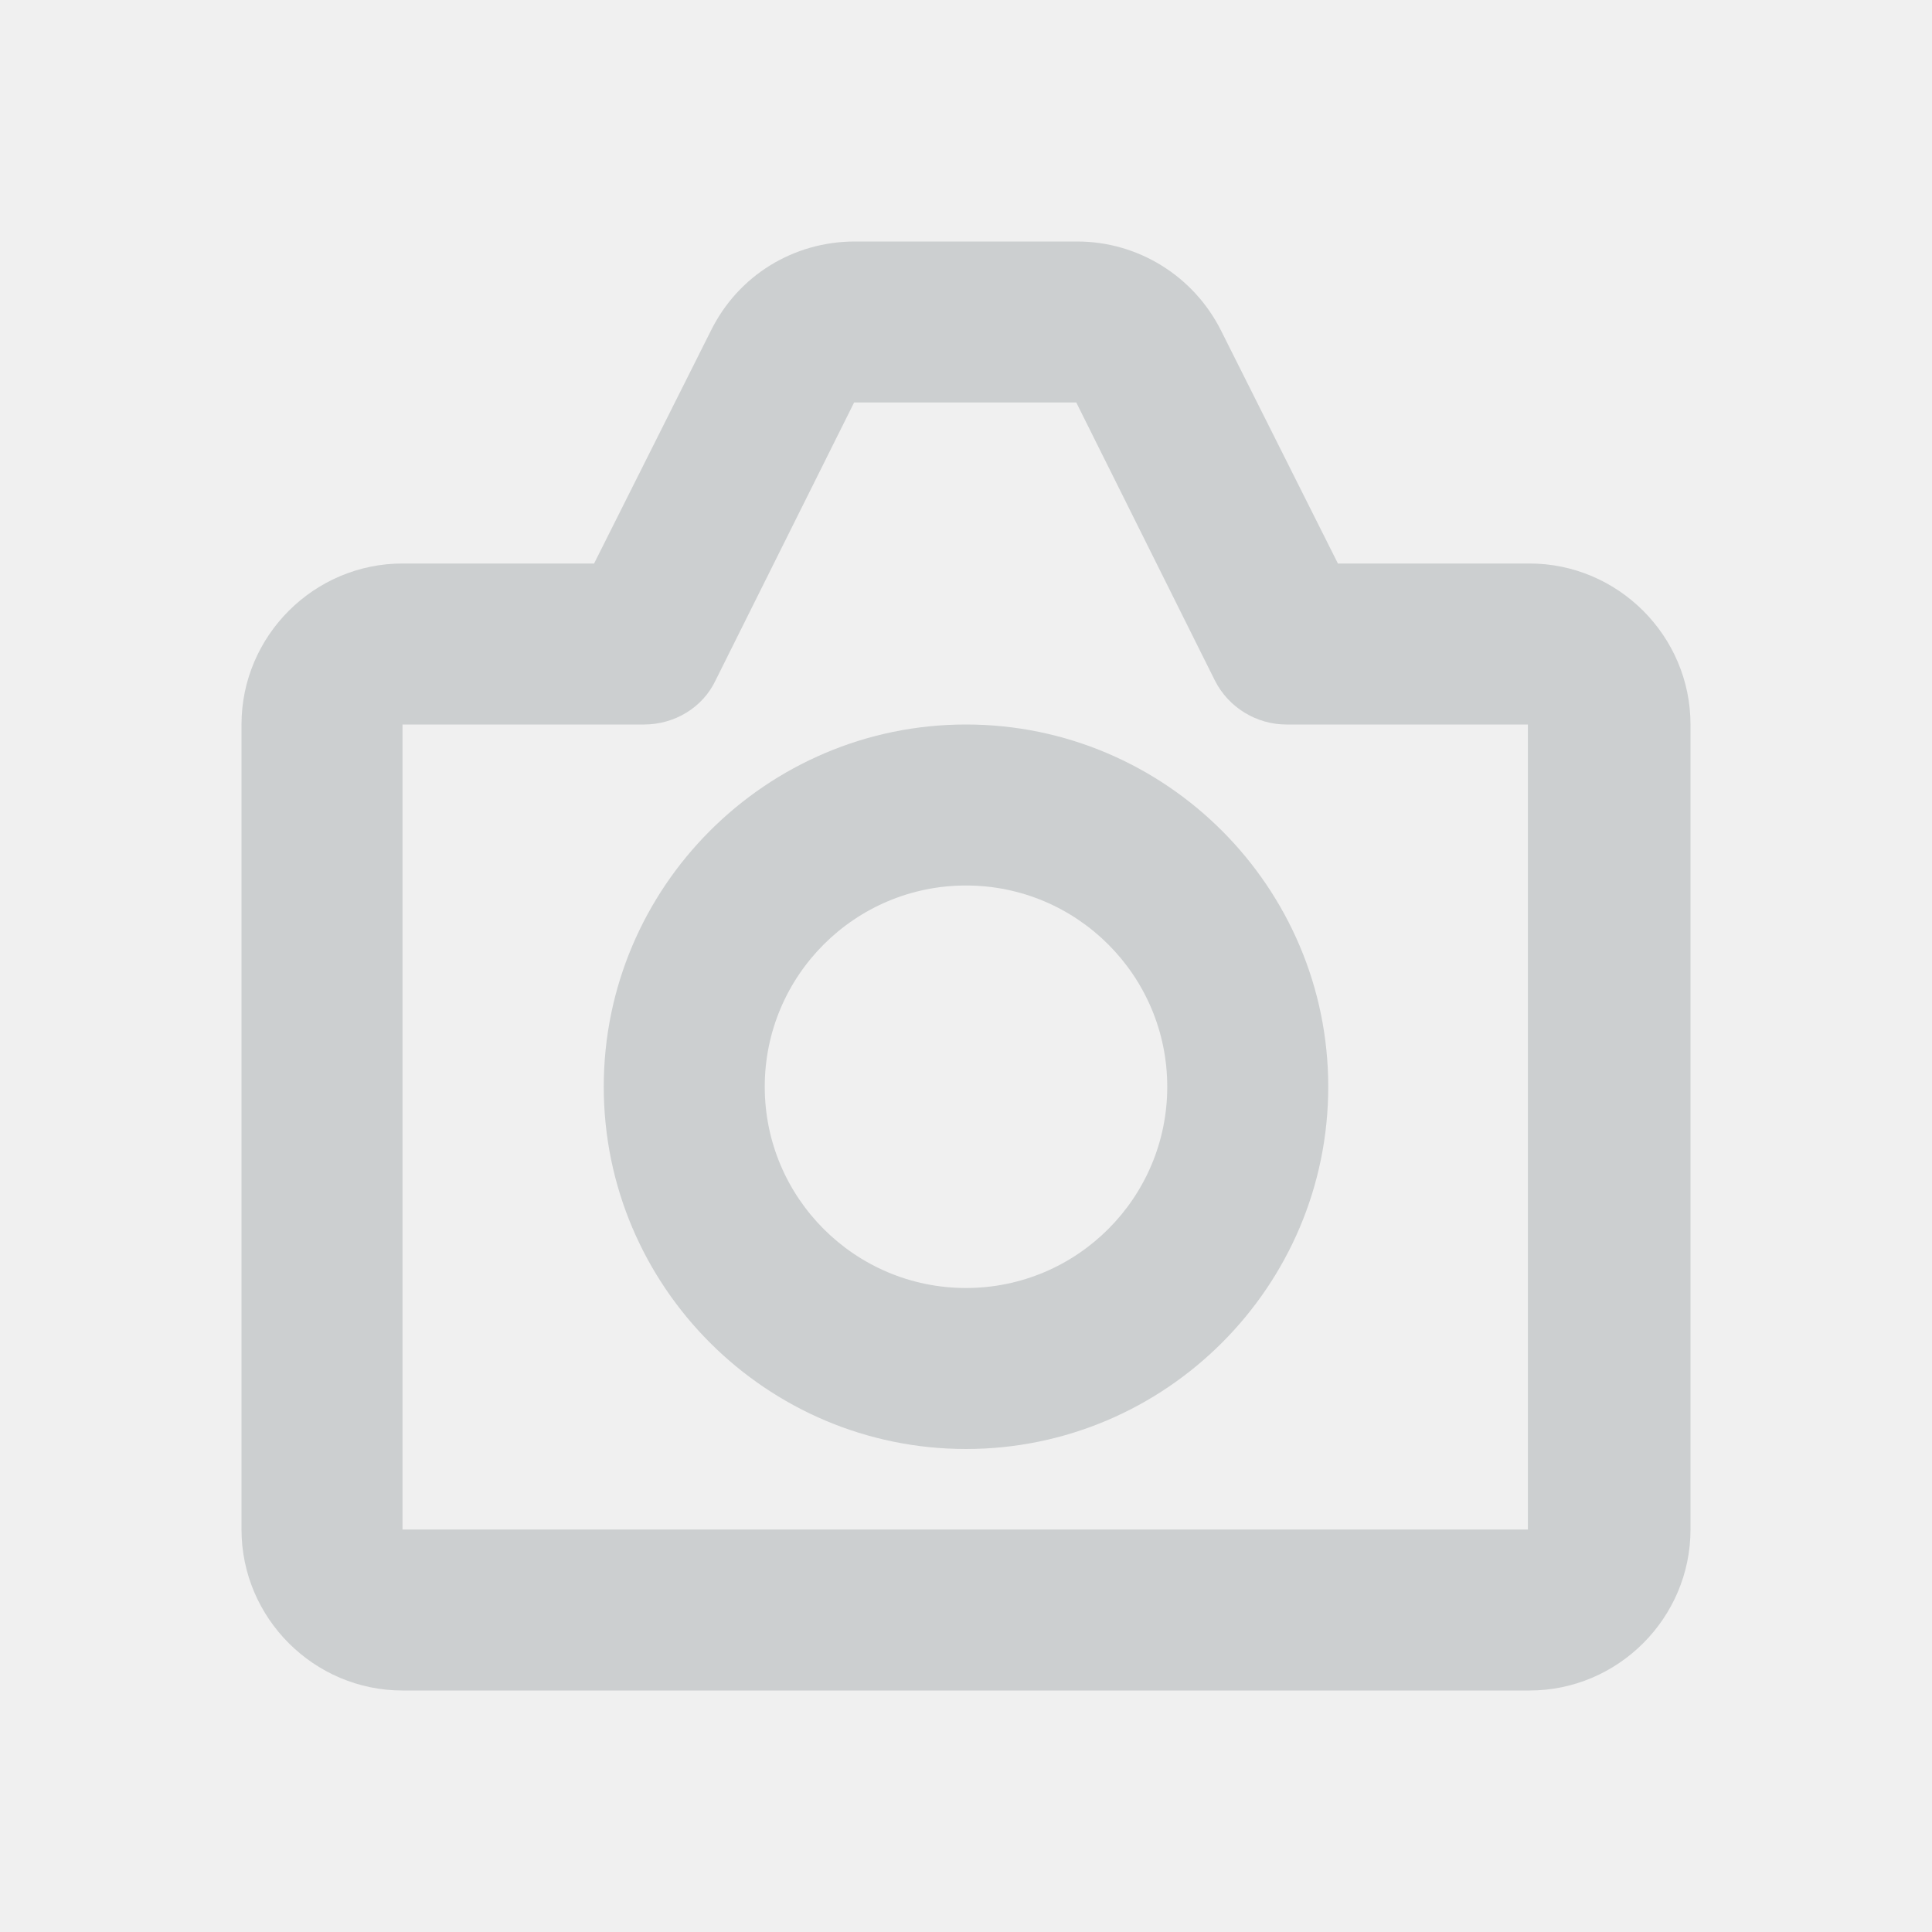
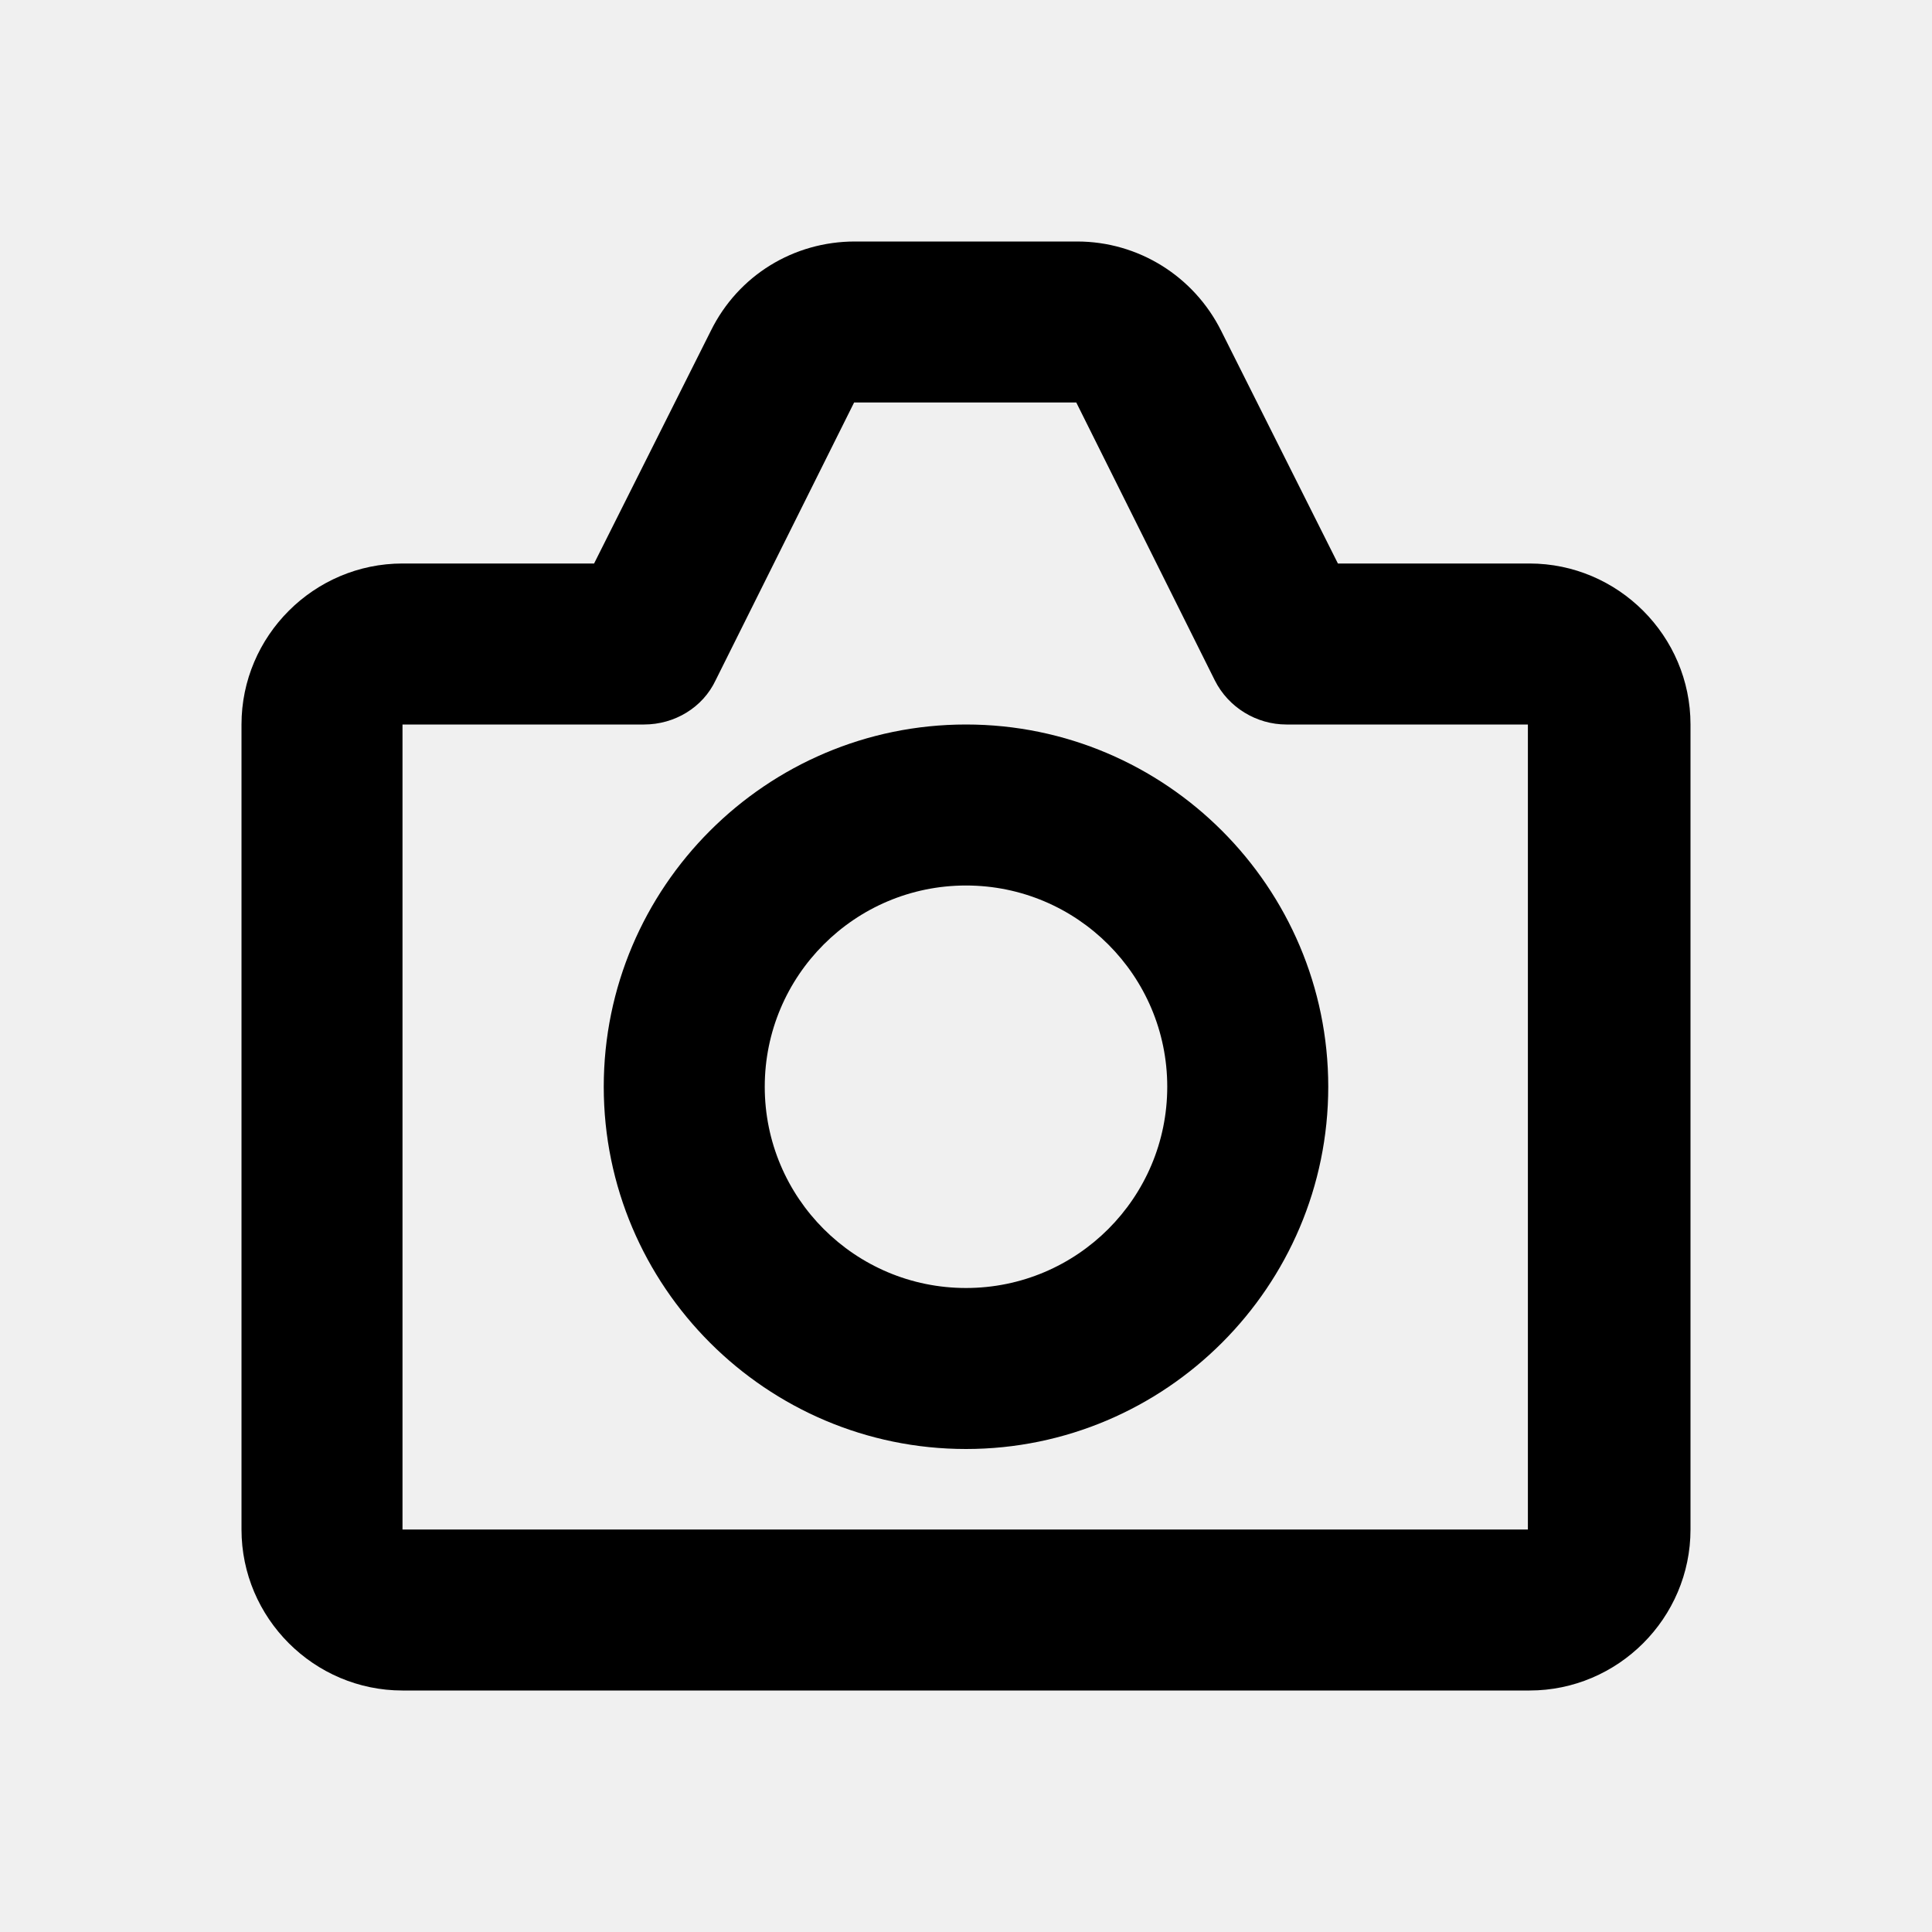
<svg xmlns="http://www.w3.org/2000/svg" width="24" height="24" viewBox="0 0 24 24" fill="none">
  <g clip-path="url(#clip0_318_6996)">
-     <path d="M19 7H16.62L15.17 4.11C14.83 3.43 14.14 3 13.38 3H10.62C9.86 3 9.17 3.42 8.83 4.11L7.38 7H5C3.9 7 3 7.9 3 9V19C3 20.1 3.9 21 5 21H19C20.1 21 21 20.1 21 19V9C21 7.9 20.1 7 19 7ZM19 19H5V9H8C8.38 9 8.73 8.79 8.89 8.45L10.61 5H13.37L15.09 8.45C15.26 8.79 15.61 9 15.98 9H18.98V19H19Z" fill="#CCCFD0" />
-     <path d="M12 9C9.52 9 7.5 11.02 7.5 13.5C7.5 15.98 9.52 18 12 18C14.48 18 16.5 15.98 16.5 13.5C16.5 11.02 14.48 9 12 9ZM12 16C10.62 16 9.5 14.88 9.5 13.5C9.5 12.12 10.62 11 12 11C13.38 11 14.5 12.12 14.5 13.5C14.5 14.88 13.38 16 12 16Z" fill="#CCCFD0" />
+     <path d="M19 7H16.62L15.17 4.11C14.83 3.43 14.14 3 13.38 3H10.62C9.86 3 9.17 3.42 8.83 4.11L7.38 7H5C3.9 7 3 7.9 3 9V19C3 20.1 3.9 21 5 21H19C20.1 21 21 20.1 21 19V9C21 7.9 20.1 7 19 7ZM19 19H5V9H8C8.38 9 8.73 8.79 8.89 8.45L10.61 5H13.37L15.09 8.45C15.26 8.79 15.61 9 15.98 9H18.98V19H19Z" fill="currentColor" />
+     <path d="M12 9C9.52 9 7.5 11.02 7.5 13.5C7.5 15.98 9.52 18 12 18C14.48 18 16.5 15.98 16.5 13.5C16.5 11.02 14.48 9 12 9ZM12 16C10.62 16 9.5 14.88 9.5 13.5C9.5 12.12 10.62 11 12 11C13.38 11 14.5 12.12 14.5 13.5C14.5 14.88 13.38 16 12 16Z" fill="currentColor" />
  </g>
  <defs>
    <clipPath id="clip0_318_6996">
      <rect width="18" height="18" fill="white" transform="translate(3 3)" />
    </clipPath>
  </defs>
</svg>
